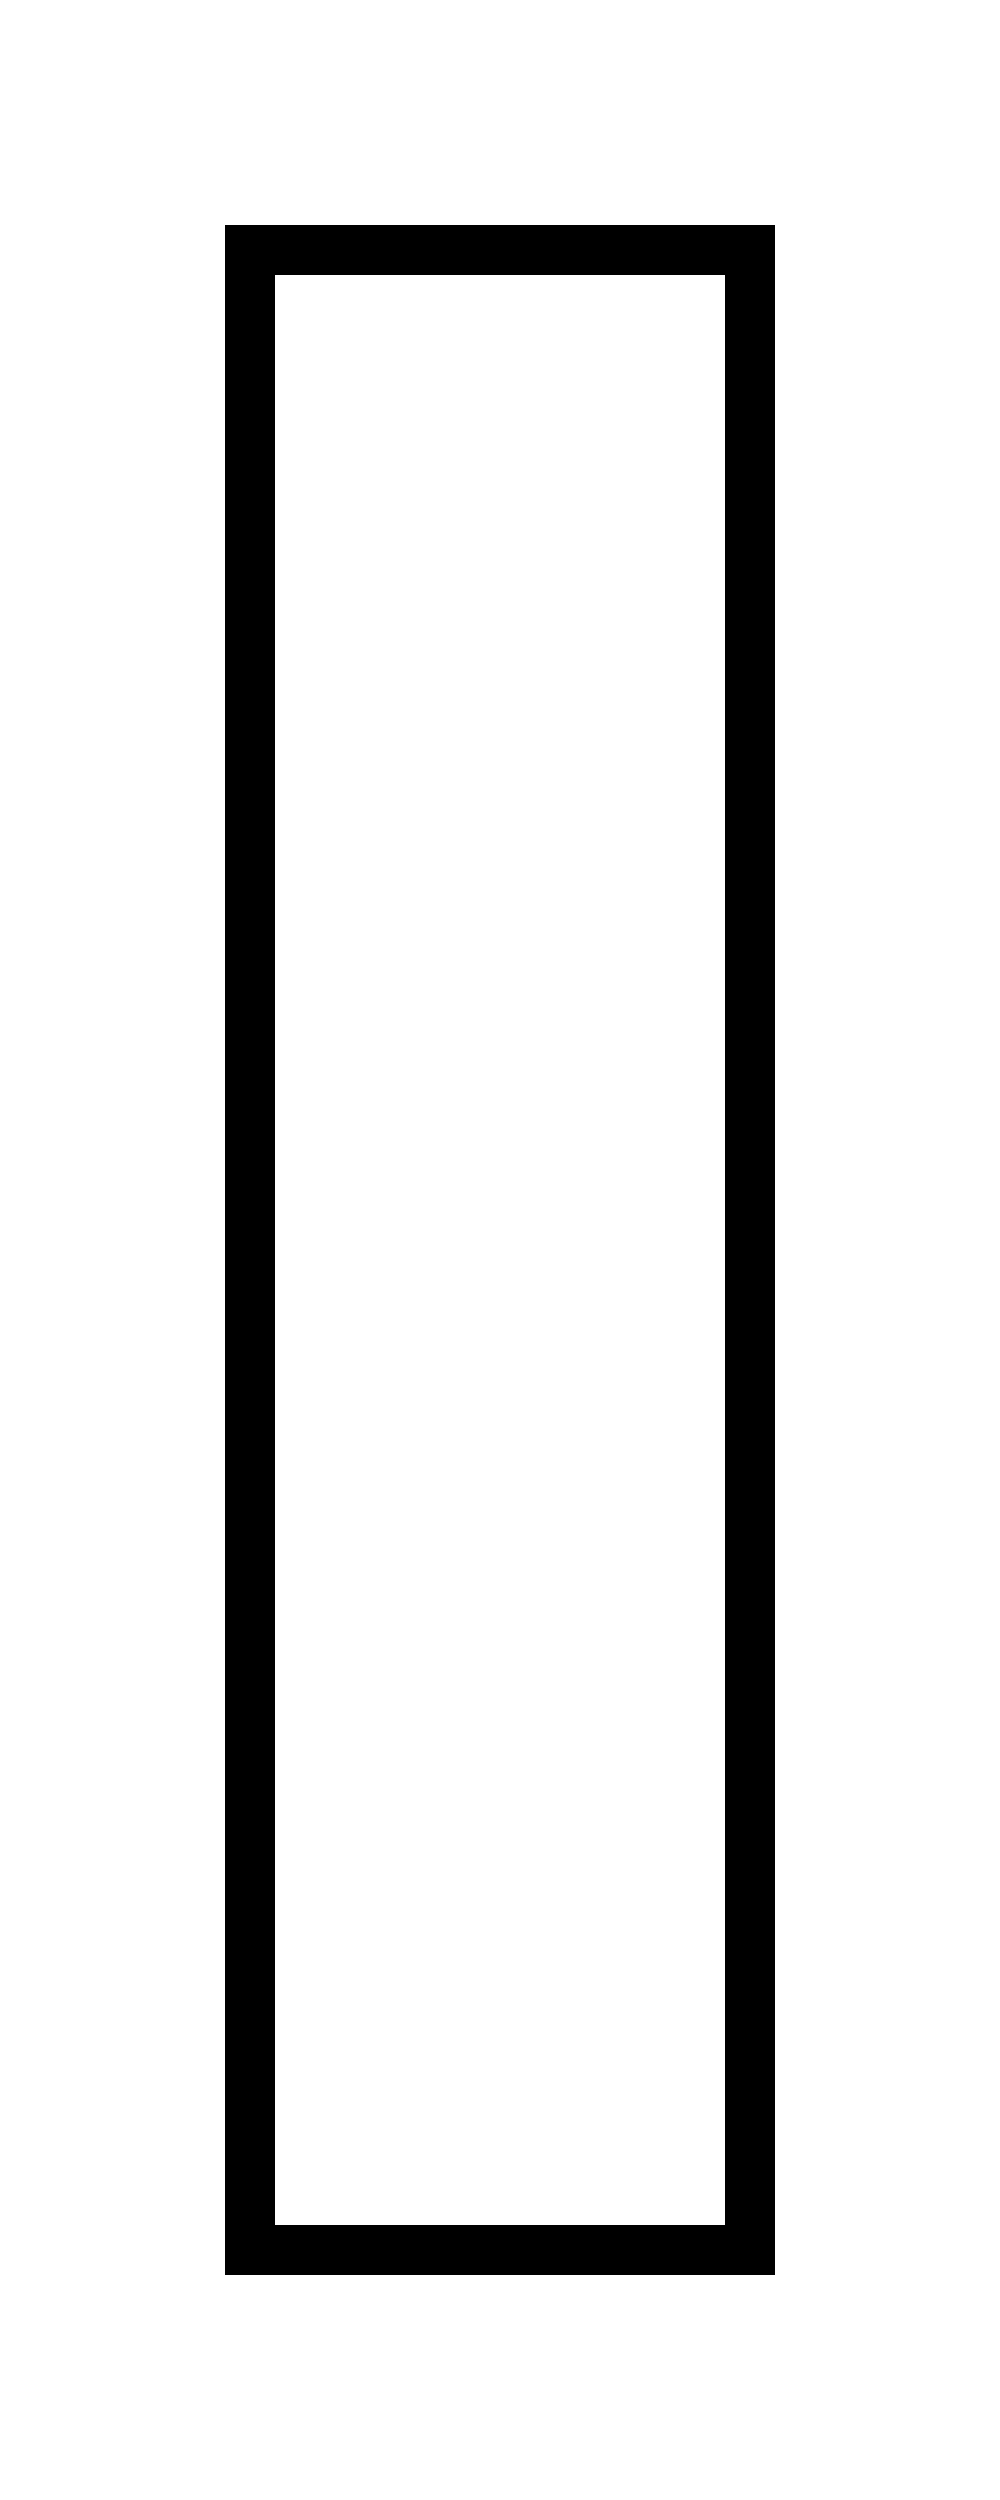
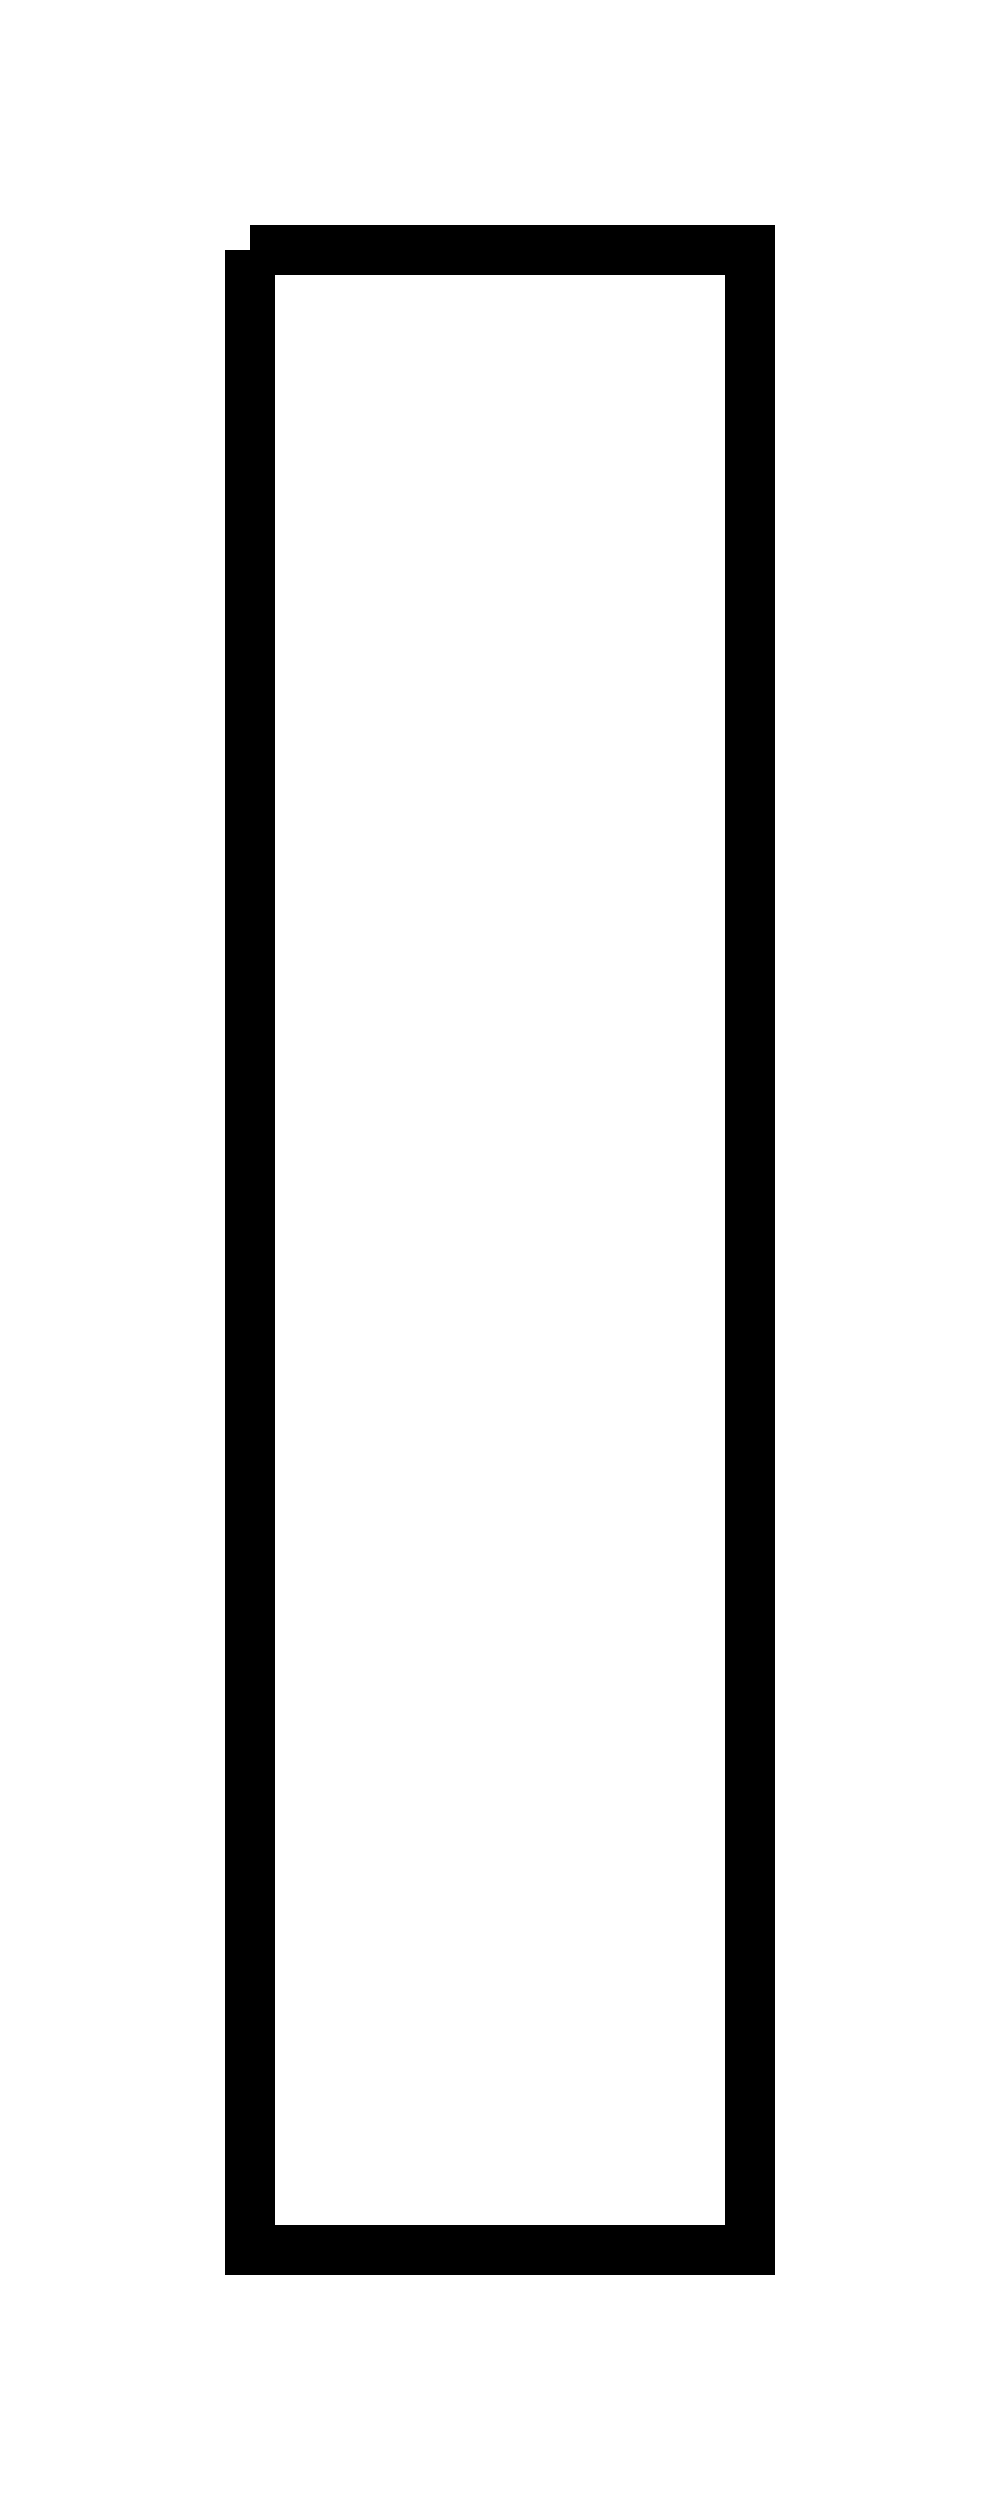
- <svg xmlns="http://www.w3.org/2000/svg" version="1.1" id="Ebene_1" x="0px" y="0px" width="400px" height="1000px" viewBox="0 0 400 1000" style="enable-background:new 0 0 400 1000;" xml:space="preserve">
+ <svg xmlns="http://www.w3.org/2000/svg" version="1.1" id="Ebene_1" x="0px" y="0px" width="400px" height="1000px" viewBox="0 0 400 1000" enable-background="new 0 0 400 1000" xml:space="preserve">
  <g id="ROOT">
    <g id="LETTERZ">
      <g id="A">
		</g>
      <g id="B">
		</g>
      <g id="C">
		</g>
      <g id="D">
		</g>
      <g id="E">
		</g>
      <g id="F">
		</g>
      <g id="G">
		</g>
      <g id="H">
		</g>
      <g id="I">
		</g>
      <g id="J">
		</g>
      <g id="K">
		</g>
      <g id="L">
		</g>
      <g id="M">
		</g>
      <g id="N">
		</g>
      <g id="O">
		</g>
      <g id="P">
		</g>
      <g id="Q">
		</g>
      <g id="R">
		</g>
      <g id="S">
		</g>
      <g id="T">
		</g>
      <g id="U">
		</g>
      <g id="V">
		</g>
      <g id="W">
		</g>
      <g id="X">
		</g>
      <g id="Y">
		</g>
      <g id="Z">
		</g>
    </g>
    <g id="NUMBERZ">
      <g id="_x30_">
		</g>
      <g id="_x31_">
		</g>
      <g id="_x32_">
		</g>
      <g id="_x33_">
		</g>
      <g id="_x34_">
		</g>
      <g id="_x35_">
		</g>
      <g id="_x36_">
		</g>
      <g id="_x37_">
		</g>
      <g id="_x38_">
		</g>
      <g id="_x39_">
		</g>
    </g>
    <g id="SYMBOLZ">
      <g id=":">
		</g>
      <g id="_x3B_">
		</g>
      <g id="_x3C_">
		</g>
      <g id="_x3D_">
		</g>
      <g id="_x3E_">
		</g>
      <g id="_x3F_">
		</g>
      <g id="_x40_">
		</g>
      <g id="_x21_">
		</g>
      <g id="_x22_">
		</g>
      <g id="_x23_">
		</g>
      <g id="_x24_">
		</g>
      <g id="_x25_">
		</g>
      <g id="_x26_">
		</g>
      <g id="_x27_">
		</g>
      <g id="_x28_">
		</g>
      <g id="_x29_">
		</g>
      <g id="_x2A_">
		</g>
      <g id="_x2B_">
		</g>
      <g id="_x2C_">
		</g>
      <g id="_x2D_">
		</g>
      <g id="_x2E_">
		</g>
      <g id="_x2F_">
		</g>
      <g id="_x5B_">
		</g>
      <g id="_x5C_">
		</g>
      <g id="_x5E_">
		</g>
      <g id="_x5F_">
		</g>
      <g id="_xB4_">
		</g>
      <g id="_x7B_">
		</g>
      <g id="_x7C_">
-         <rect x="100" y="100" style="fill:none;stroke:#000000;stroke-width:20;stroke-miterlimit:10;" width="200" height="800" />
+         <polyline fill="none" stroke="#000000" stroke-width="20" stroke-miterlimit="10" points="100,100 300,100 300,900 100,900      100,100    " />
      </g>
      <g id="_x7D_">
		</g>
      <g id="_x7E_">
		</g>
    </g>
  </g>
</svg>
